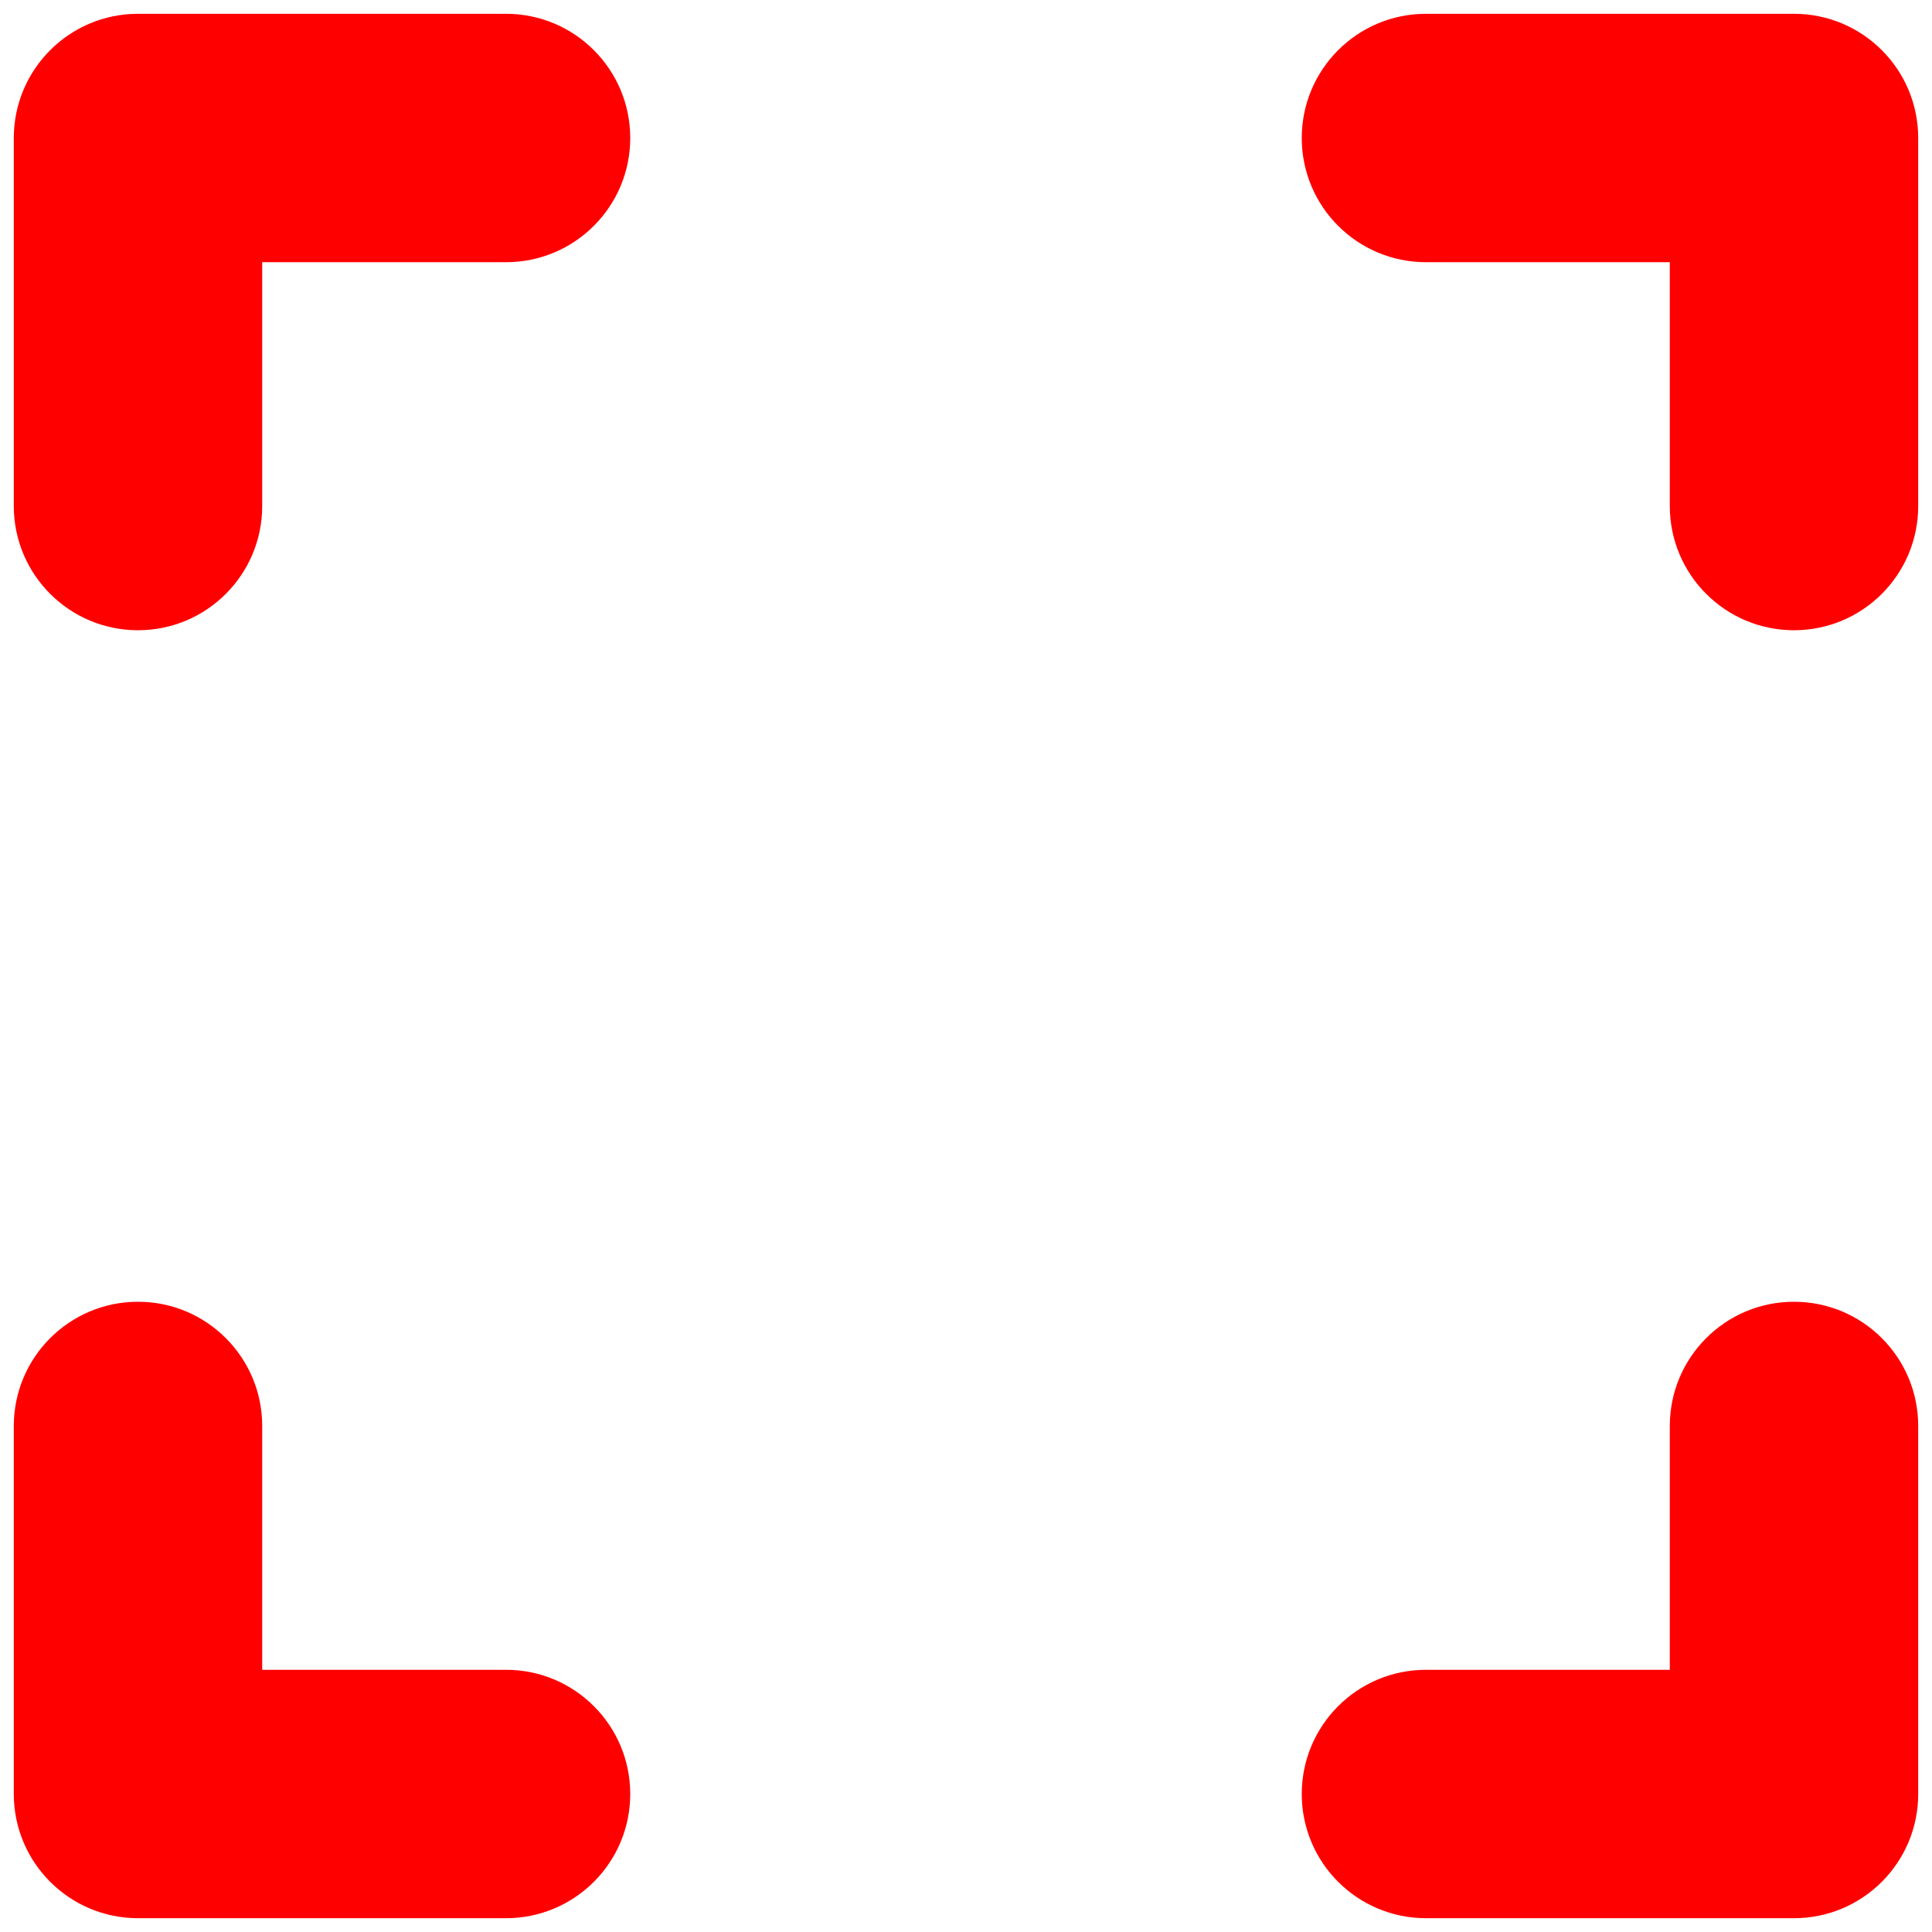
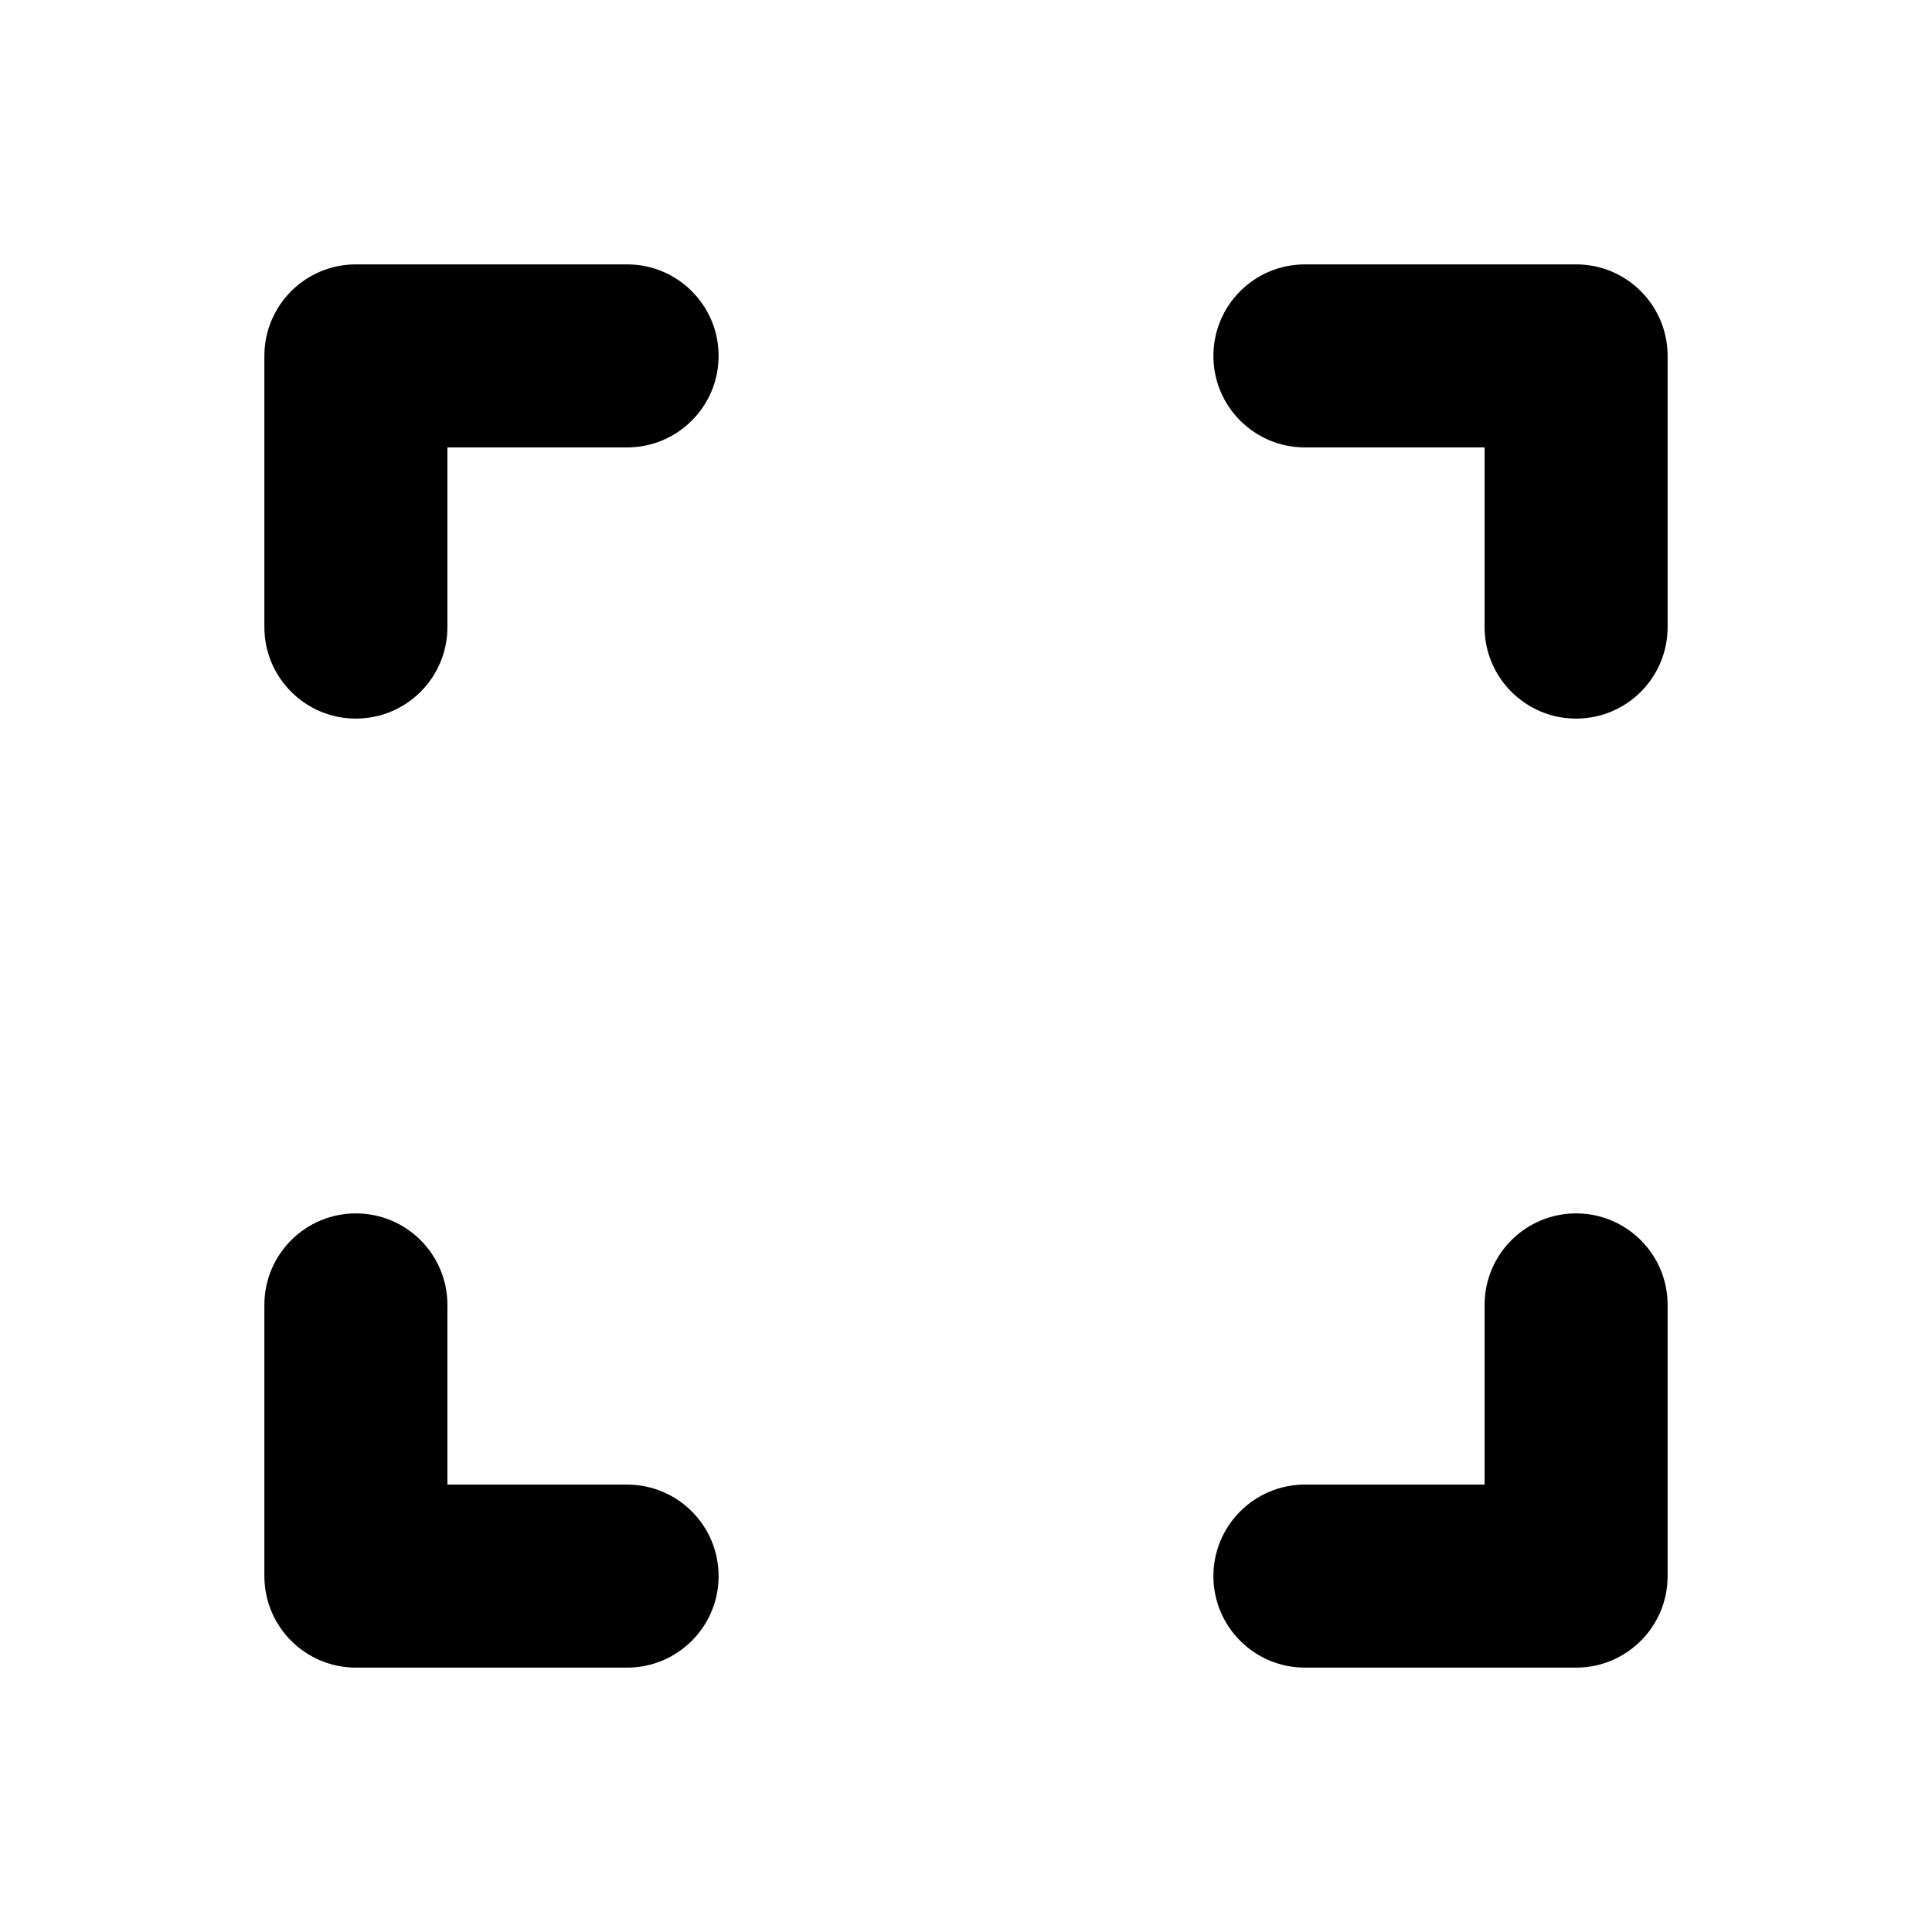
- <svg xmlns="http://www.w3.org/2000/svg" width="14" height="14" fill="none">
-   <path fill-rule="evenodd" d="M12.1 3.667a.9.9 0 1 0 1.8 0V1a.9.9 0 0 0-.9-.9h-2.667a.9.9 0 1 0 0 1.8H12.1v1.767zm-10.2 0a.9.9 0 0 1-1.8 0V1A.9.9 0 0 1 1 .1h2.667a.9.9 0 0 1 0 1.8H1.9v1.767zM13 9.433a.9.9 0 0 0-.9.9V12.1h-1.767a.9.9 0 1 0 0 1.8H13a.9.9 0 0 0 .9-.9v-2.667a.9.9 0 0 0-.9-.9zm-11.1.9a.9.9 0 1 0-1.8 0V13a.9.9 0 0 0 .9.9h2.667a.9.9 0 1 0 0-1.8H1.9v-1.767z" fill="red" />
+ <svg xmlns="http://www.w3.org/2000/svg" width="14" height="14" viewBox="-2.5 -2.5 19 19" fill="none">
+   <path fill-rule="evenodd" d="M12.1 3.667a.9.9 0 1 0 1.8 0V1a.9.9 0 0 0-.9-.9h-2.667a.9.9 0 1 0 0 1.8H12.1v1.767zm-10.2 0a.9.9 0 0 1-1.8 0V1A.9.9 0 0 1 1 .1h2.667a.9.9 0 0 1 0 1.8H1.9v1.767zM13 9.433a.9.9 0 0 0-.9.9V12.1h-1.767a.9.9 0 1 0 0 1.8H13a.9.9 0 0 0 .9-.9v-2.667a.9.9 0 0 0-.9-.9zm-11.1.9a.9.9 0 1 0-1.8 0V13a.9.9 0 0 0 .9.9h2.667a.9.9 0 1 0 0-1.8H1.9v-1.767z" fill="#000000" />
</svg>
